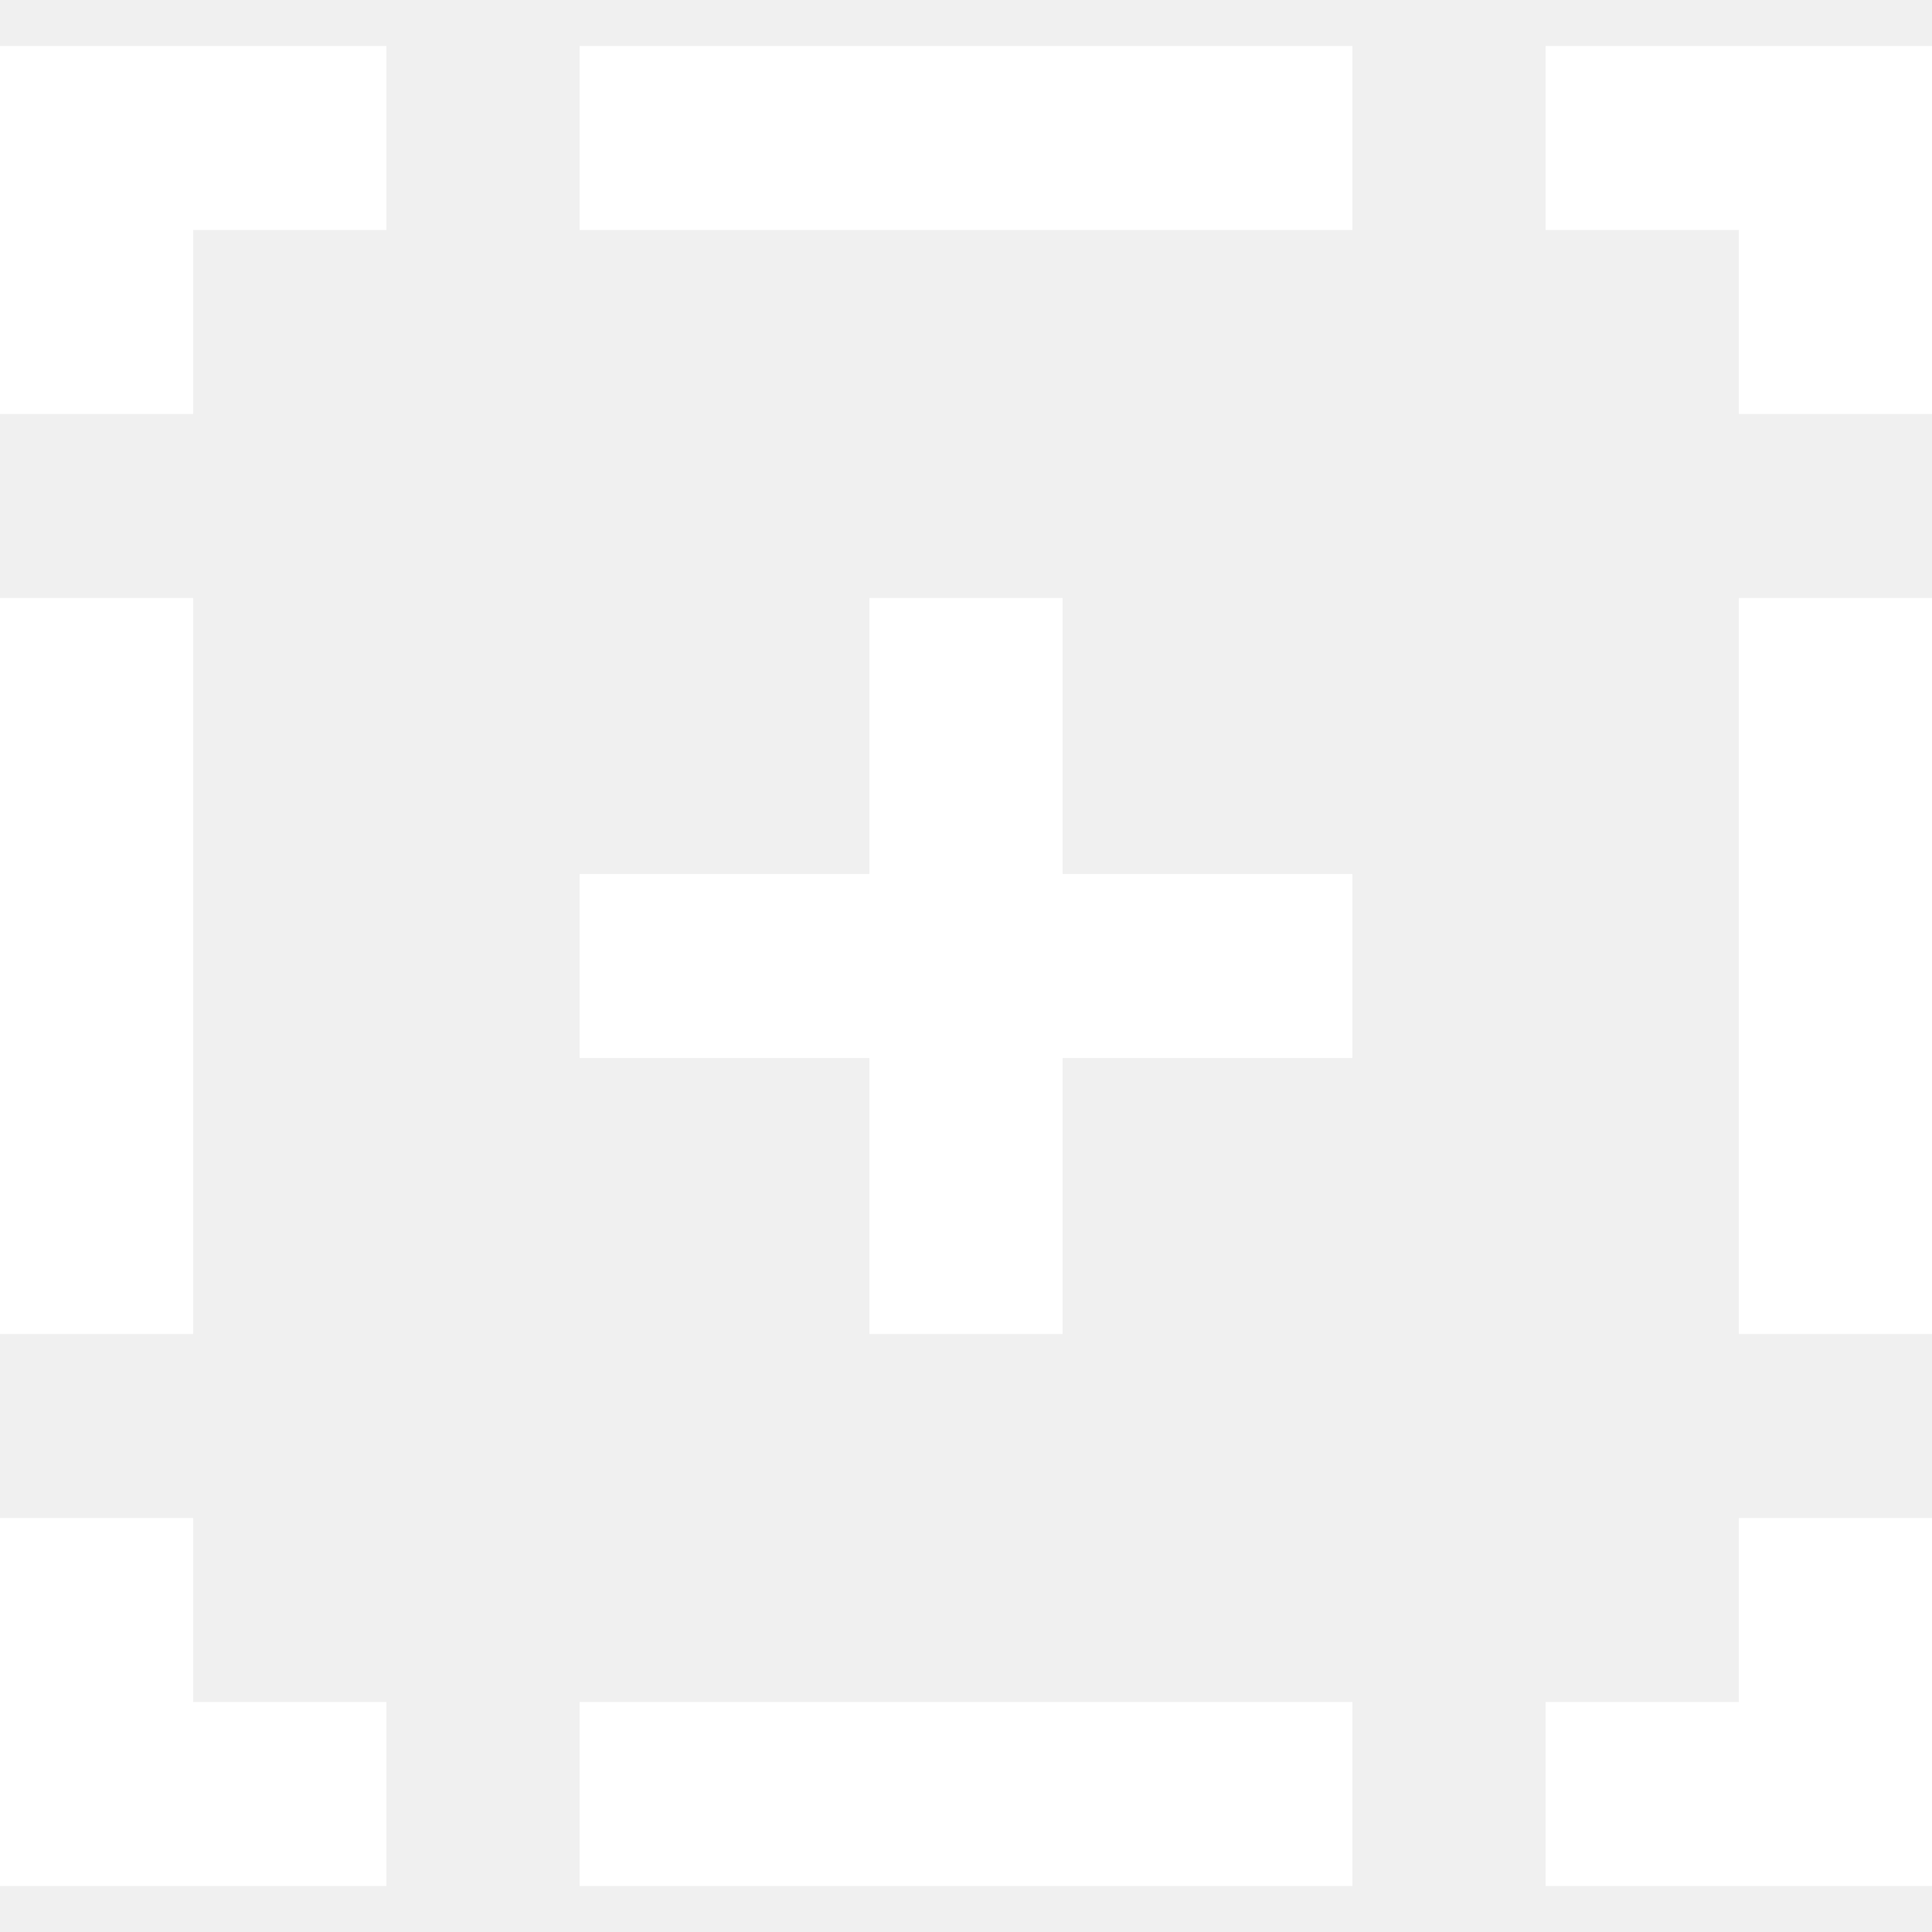
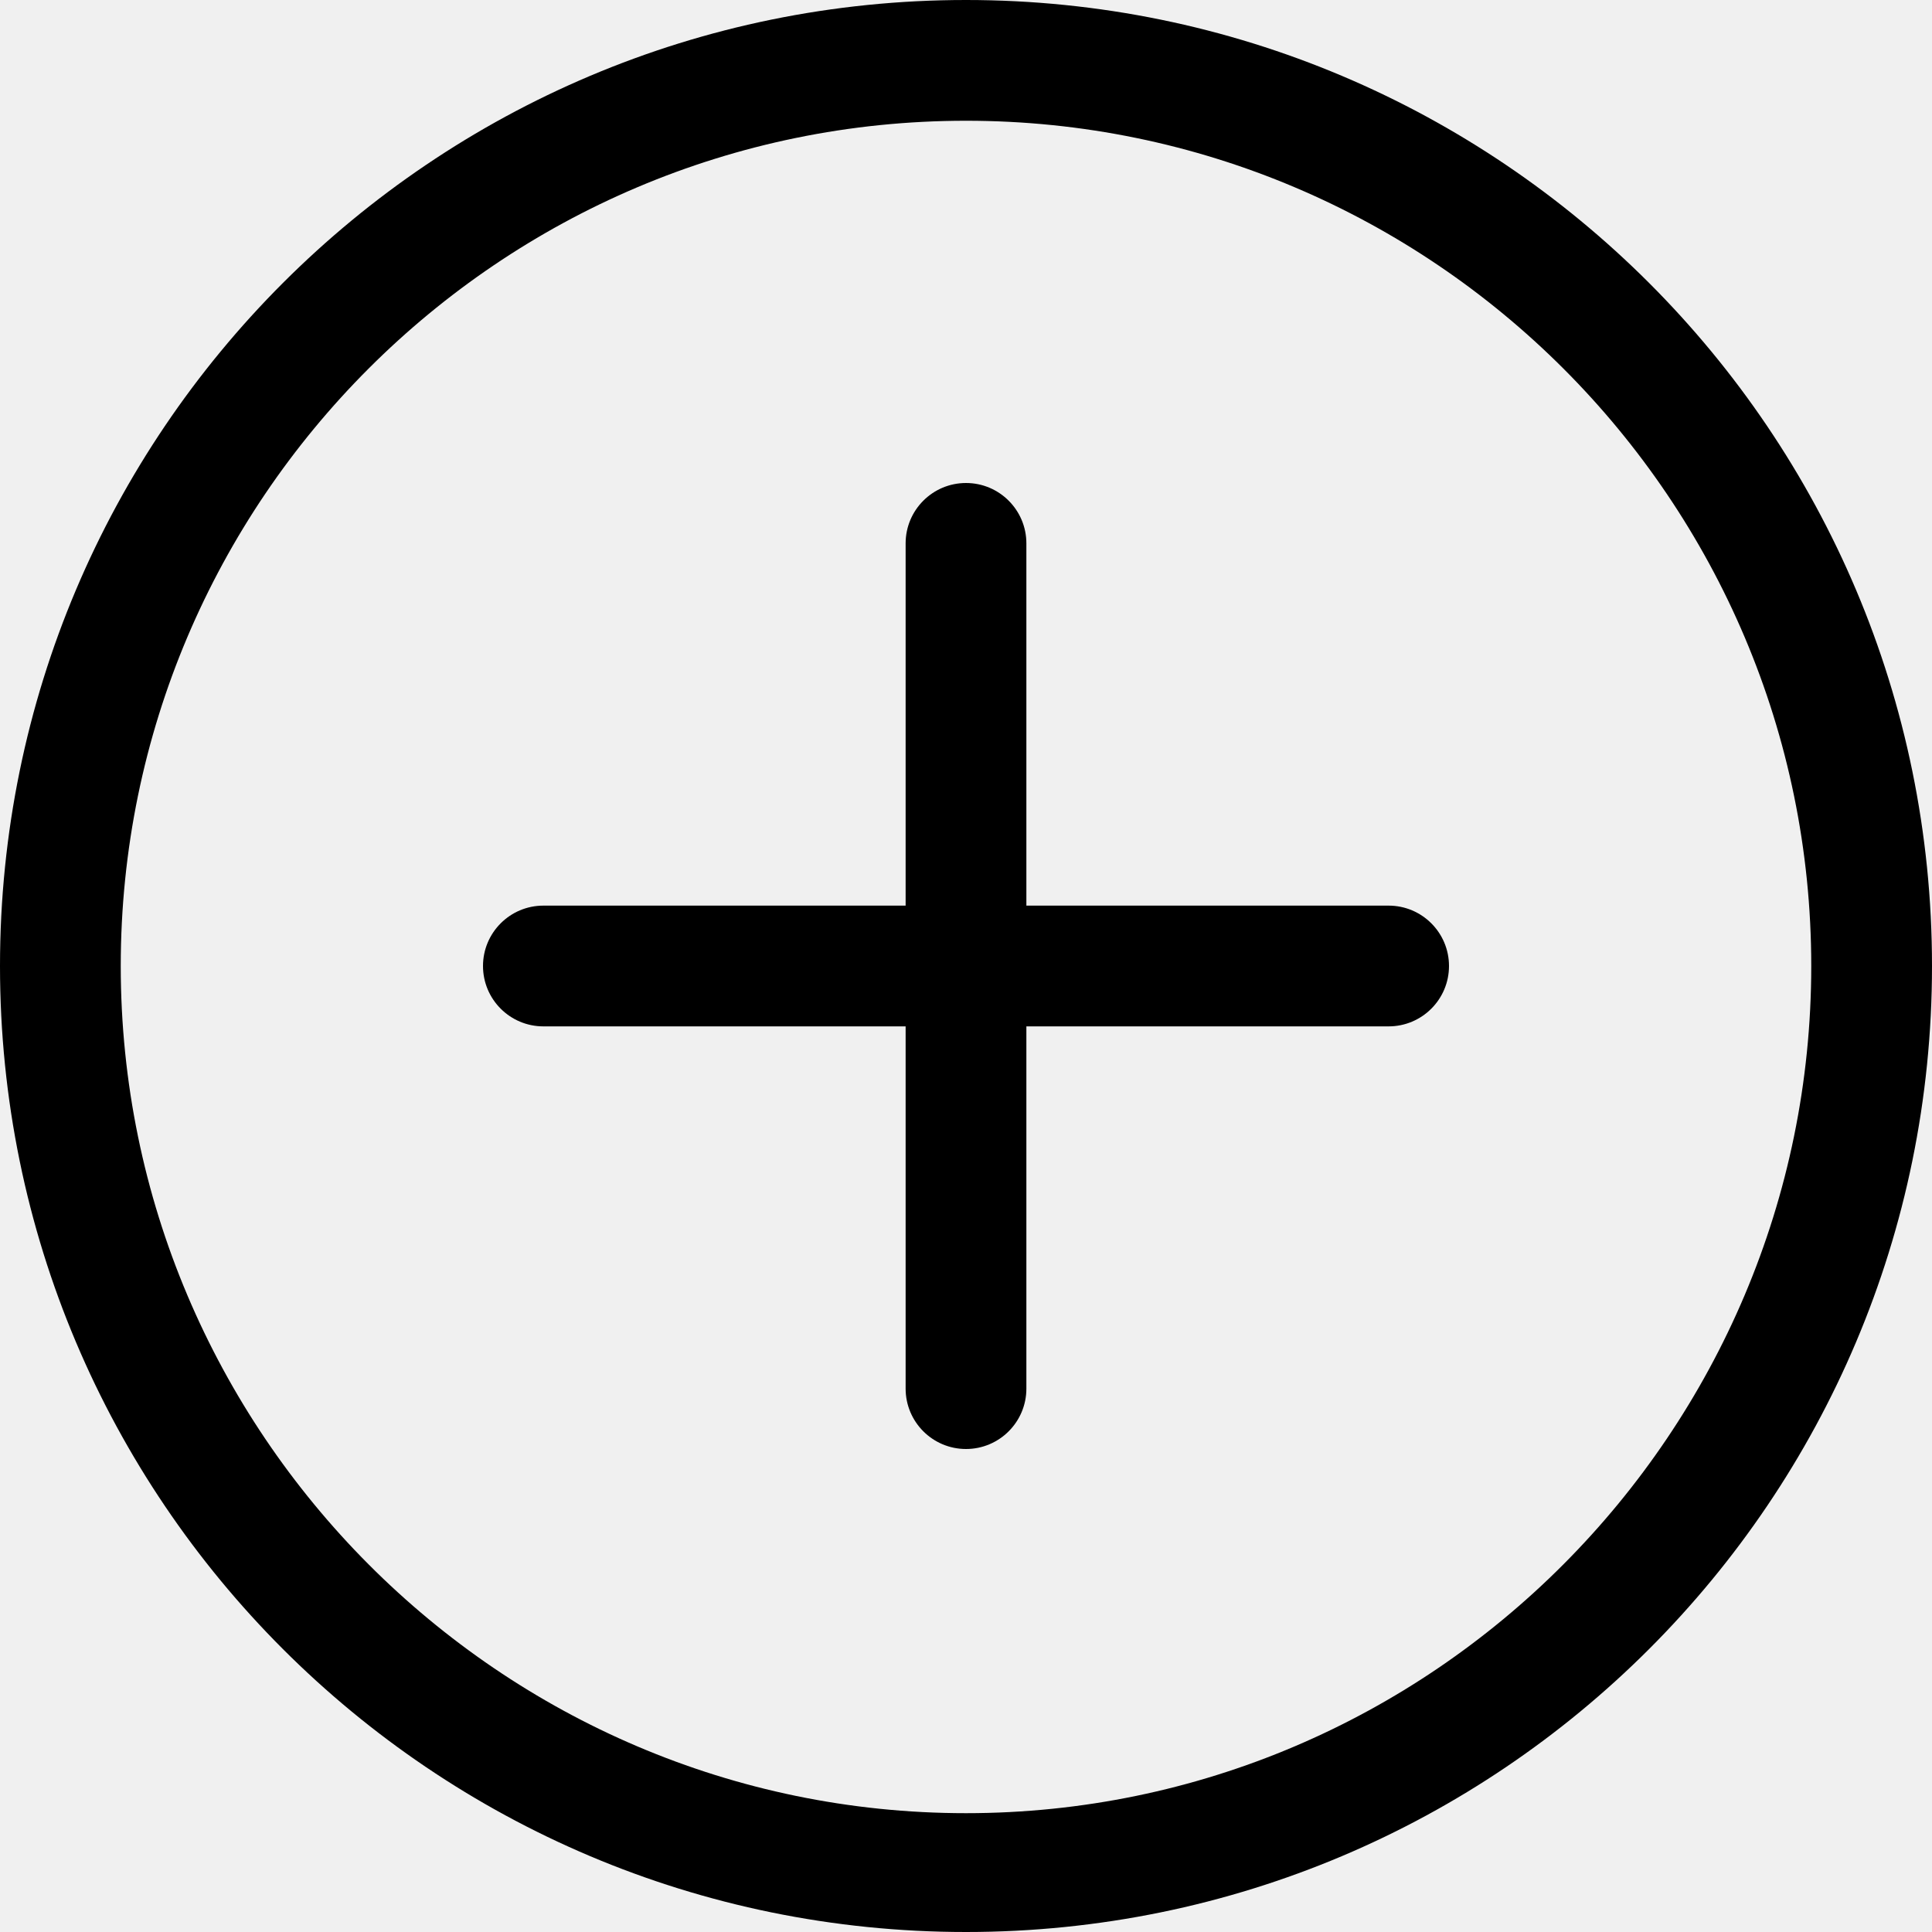
- <svg xmlns="http://www.w3.org/2000/svg" width="800px" height="800px" viewBox="0 -0.5 21 21" version="1.1" fill="#ffffff" stroke="#ffffff">
-   <g id="SVGRepo_bgCarrier" stroke-width="0" />
-   <g id="SVGRepo_tracerCarrier" stroke-linecap="round" stroke-linejoin="round" />
-   <g id="SVGRepo_iconCarrier">
-     <defs> </defs>
-     <g id="Page-1" stroke="none" stroke-width="1" fill="none" fill-rule="evenodd">
-       <g id="Dribbble-Light-Preview" transform="translate(-259, -480)" fill="#ffffff">
-         <g id="icons" transform="translate(56, 160)">
-           <path d="M214.55,326 L212.45,326 L212.45,329 L209.3,329 L209.3,331 L212.45,331 L212.45,334 L214.55,334 L214.55,331 L217.7,331 L217.7,329 L214.55,329 L214.55,326 Z M221.9,334 L224,334 L224,326 L221.9,326 L221.9,334 Z M221.9,338 L219.8,338 L219.8,340 L224,340 L224,336 L221.9,336 L221.9,338 Z M219.8,320 L219.8,322 L221.9,322 L221.9,324 L224,324 L224,320 L219.8,320 Z M203,334 L205.1,334 L205.1,326 L203,326 L203,334 Z M205.1,336 L203,336 L203,340 L207.2,340 L207.2,338 L205.1,338 L205.1,336 Z M203,320 L203,324 L205.1,324 L205.1,322 L207.2,322 L207.2,320 L203,320 Z M209.3,340 L217.7,340 L217.7,338 L209.3,338 L209.3,340 Z M209.3,322 L217.7,322 L217.7,320 L209.3,320 L209.3,322 Z" id="plus-[#1455]"> </path>
-         </g>
-       </g>
-     </g>
-   </g>
+ <svg xmlns="http://www.w3.org/2000/svg" fill="#000000" width="800px" height="800px" viewBox="0 0 32 32" version="1.1">
+   <path d="M16 0c-8.836 0-16 7.163-16 16s7.163 16 16 16c8.837 0 16-7.163 16-16s-7.163-16-16-16zM16 30.032c-7.72 0-14-6.312-14-14.032s6.28-14 14-14 14 6.28 14 14-6.28 14.032-14 14.032zM23 15h-6v-6c0-0.552-0.448-1-1-1s-1 0.448-1 1v6h-6c-0.552 0-1 0.448-1 1s0.448 1 1 1h6v6c0 0.552 0.448 1 1 1s1-0.448 1-1v-6h6c0.552 0 1-0.448 1-1s-0.448-1-1-1z" />
</svg>
